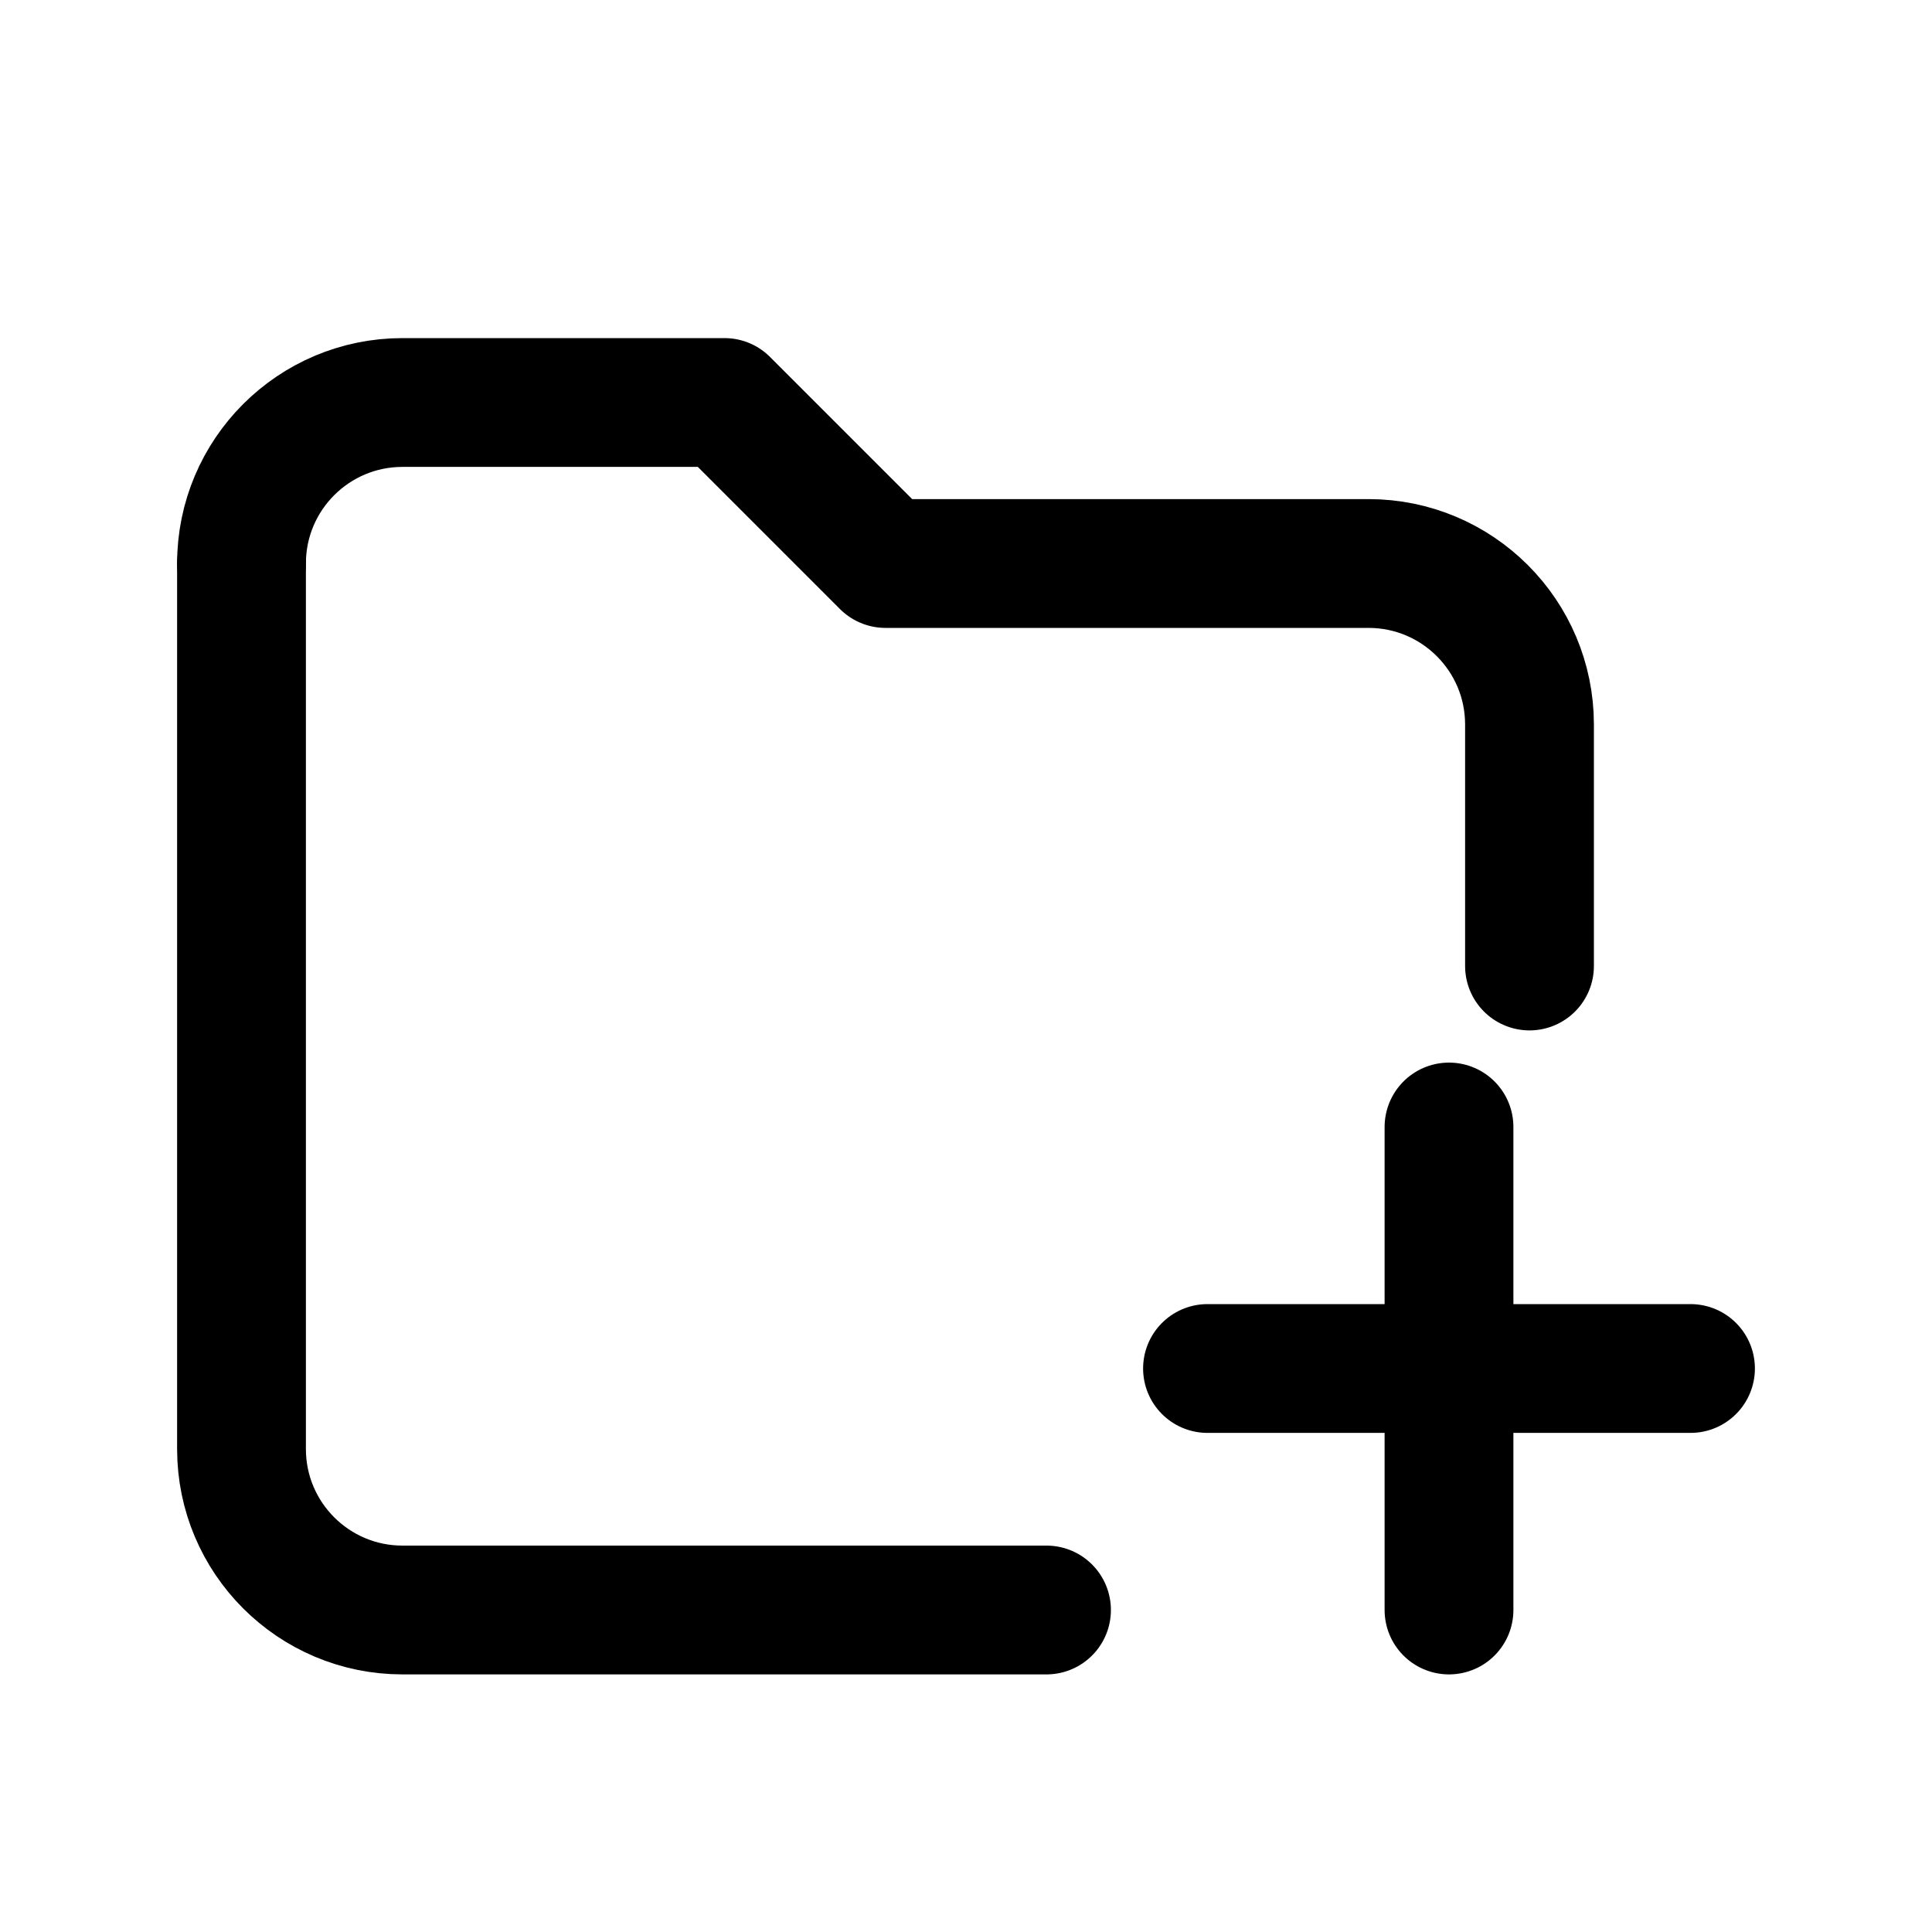
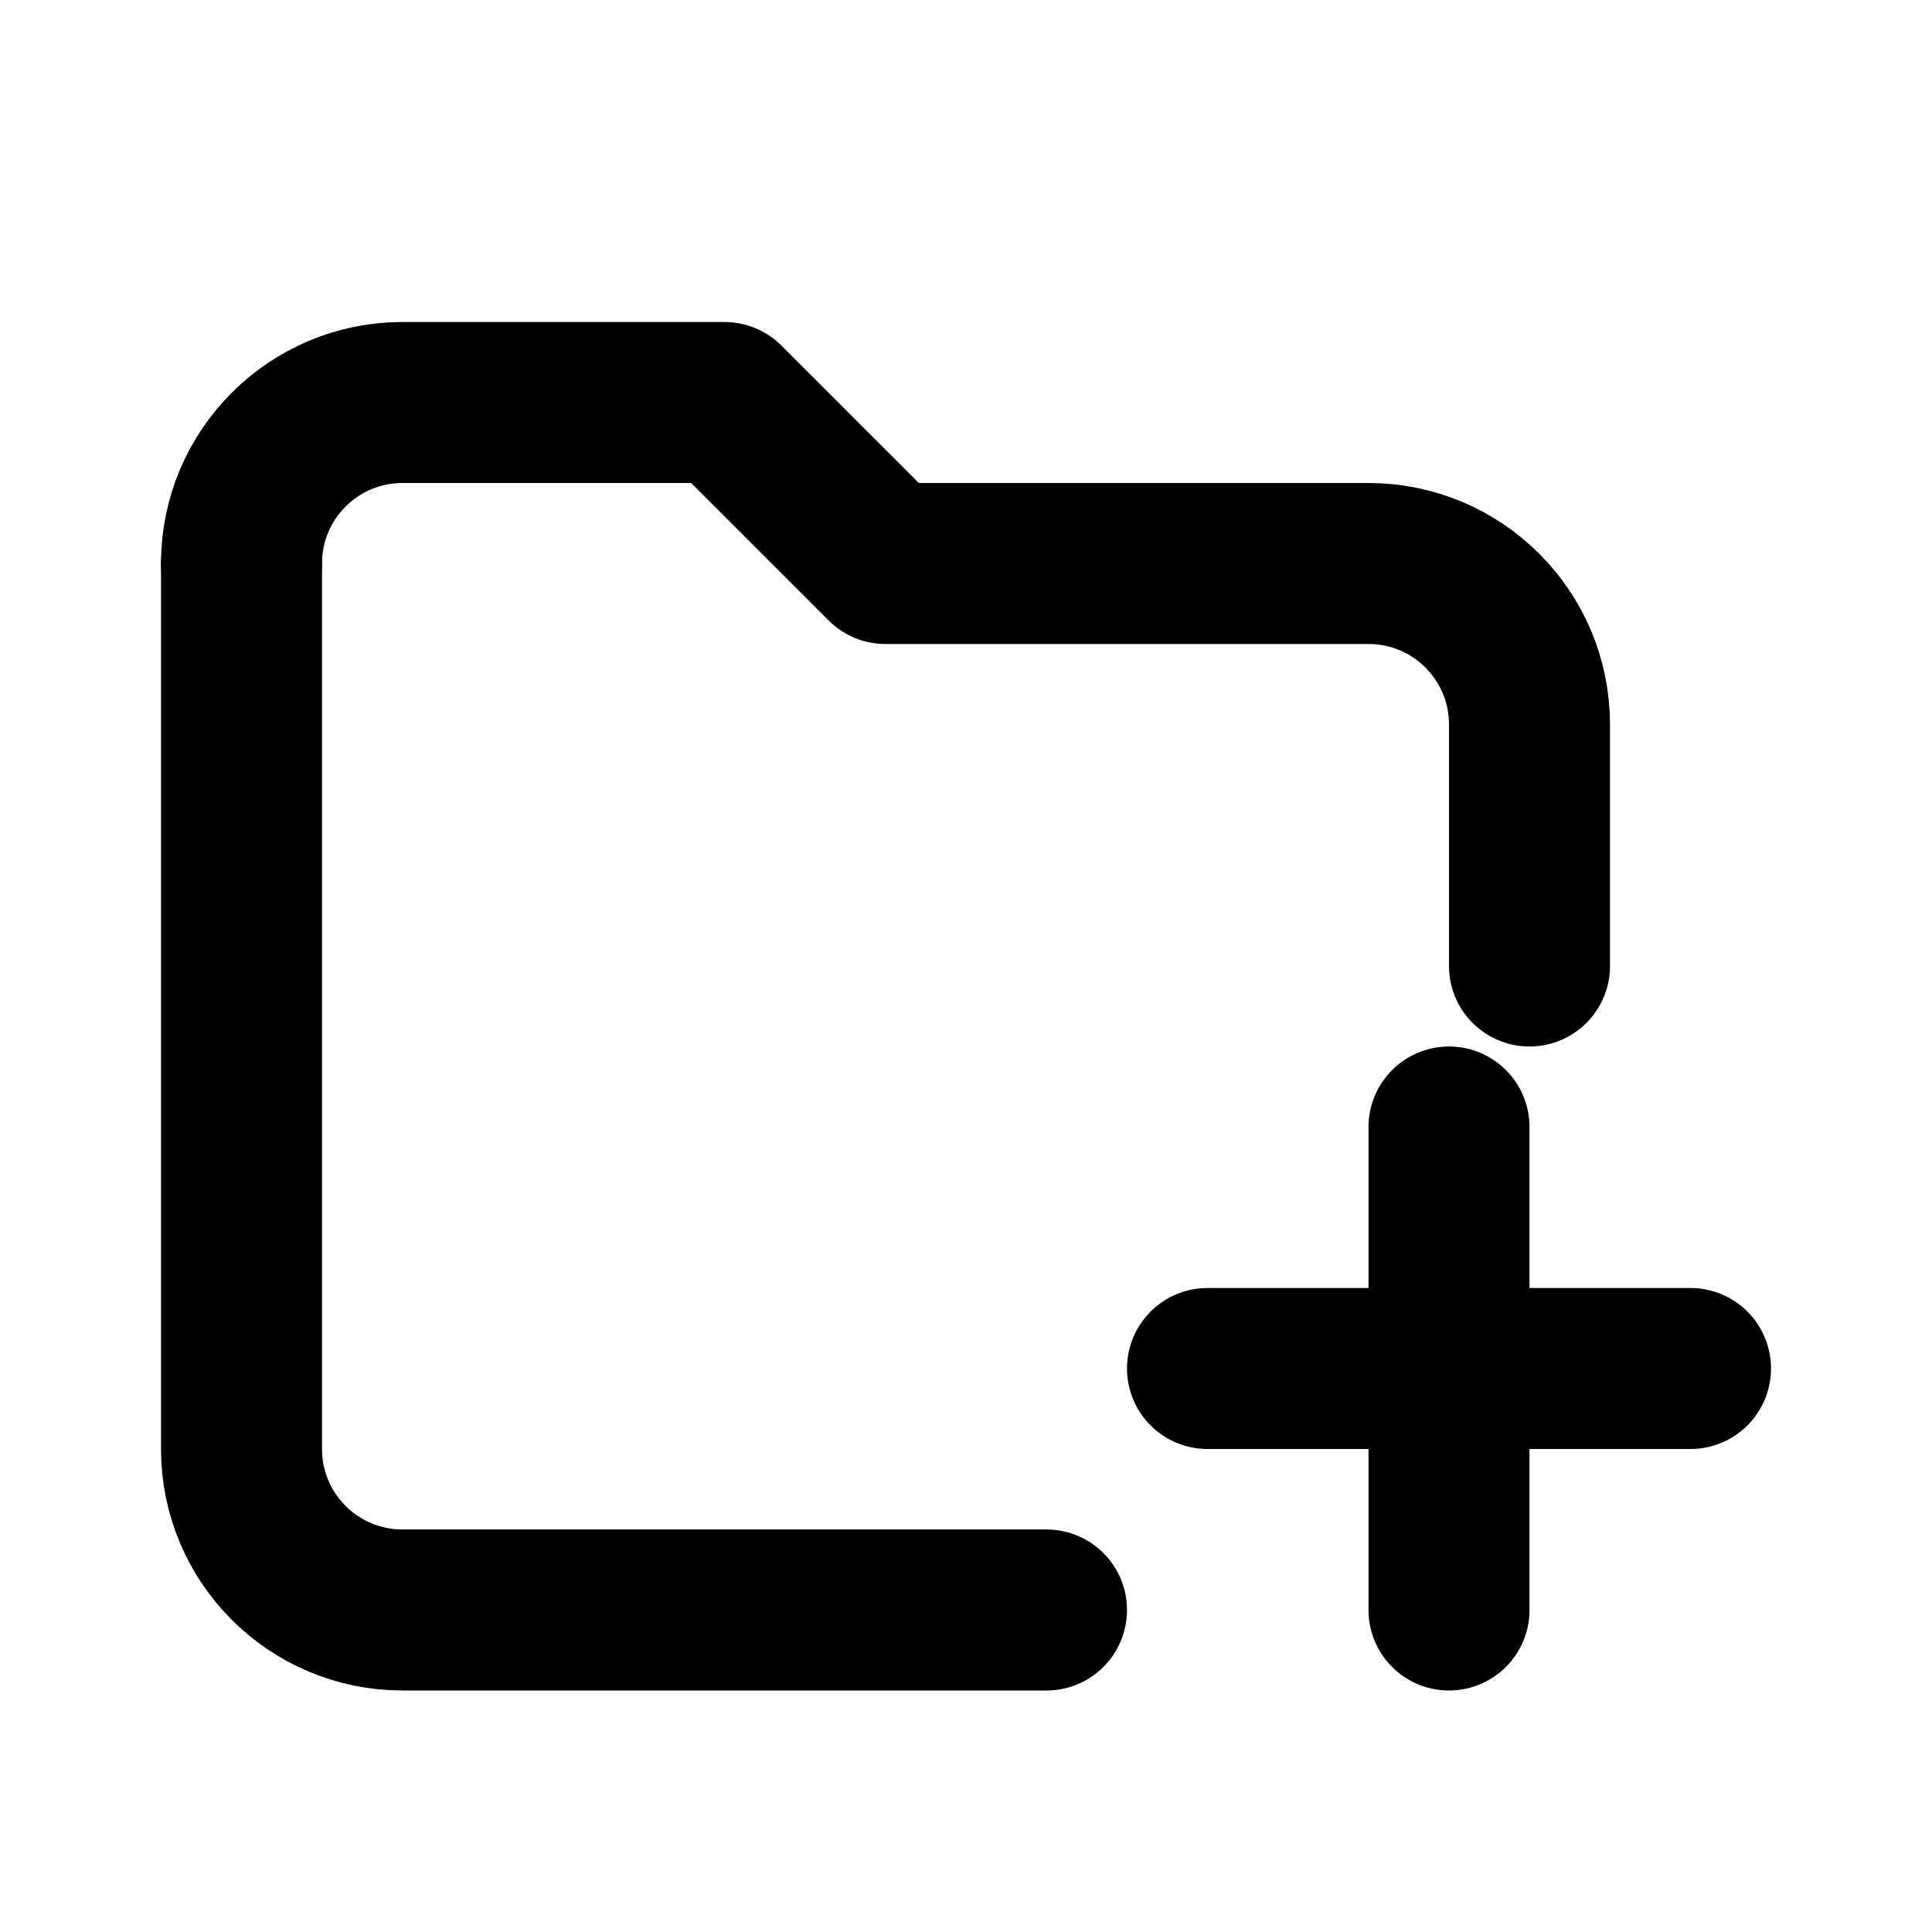
- <svg xmlns="http://www.w3.org/2000/svg" viewBox="0 0 24 24" fill="none" stroke="currentColor" stroke-width="1.6" stroke-linecap="round" stroke-linejoin="round">
+ <svg xmlns="http://www.w3.org/2000/svg" viewBox="0 0 24 24" fill="none" stroke="currentColor" stroke-width="2" stroke-linecap="round" stroke-linejoin="round">
  <path d="M3 7a2 2 0 0 1 2-2h4l2 2h6a2 2 0 0 1 2 2v3" />
  <path d="M3 7v11a2 2 0 0 0 2 2h8" />
  <line x1="18" y1="14" x2="18" y2="20" />
  <line x1="15" y1="17" x2="21" y2="17" />
</svg>
